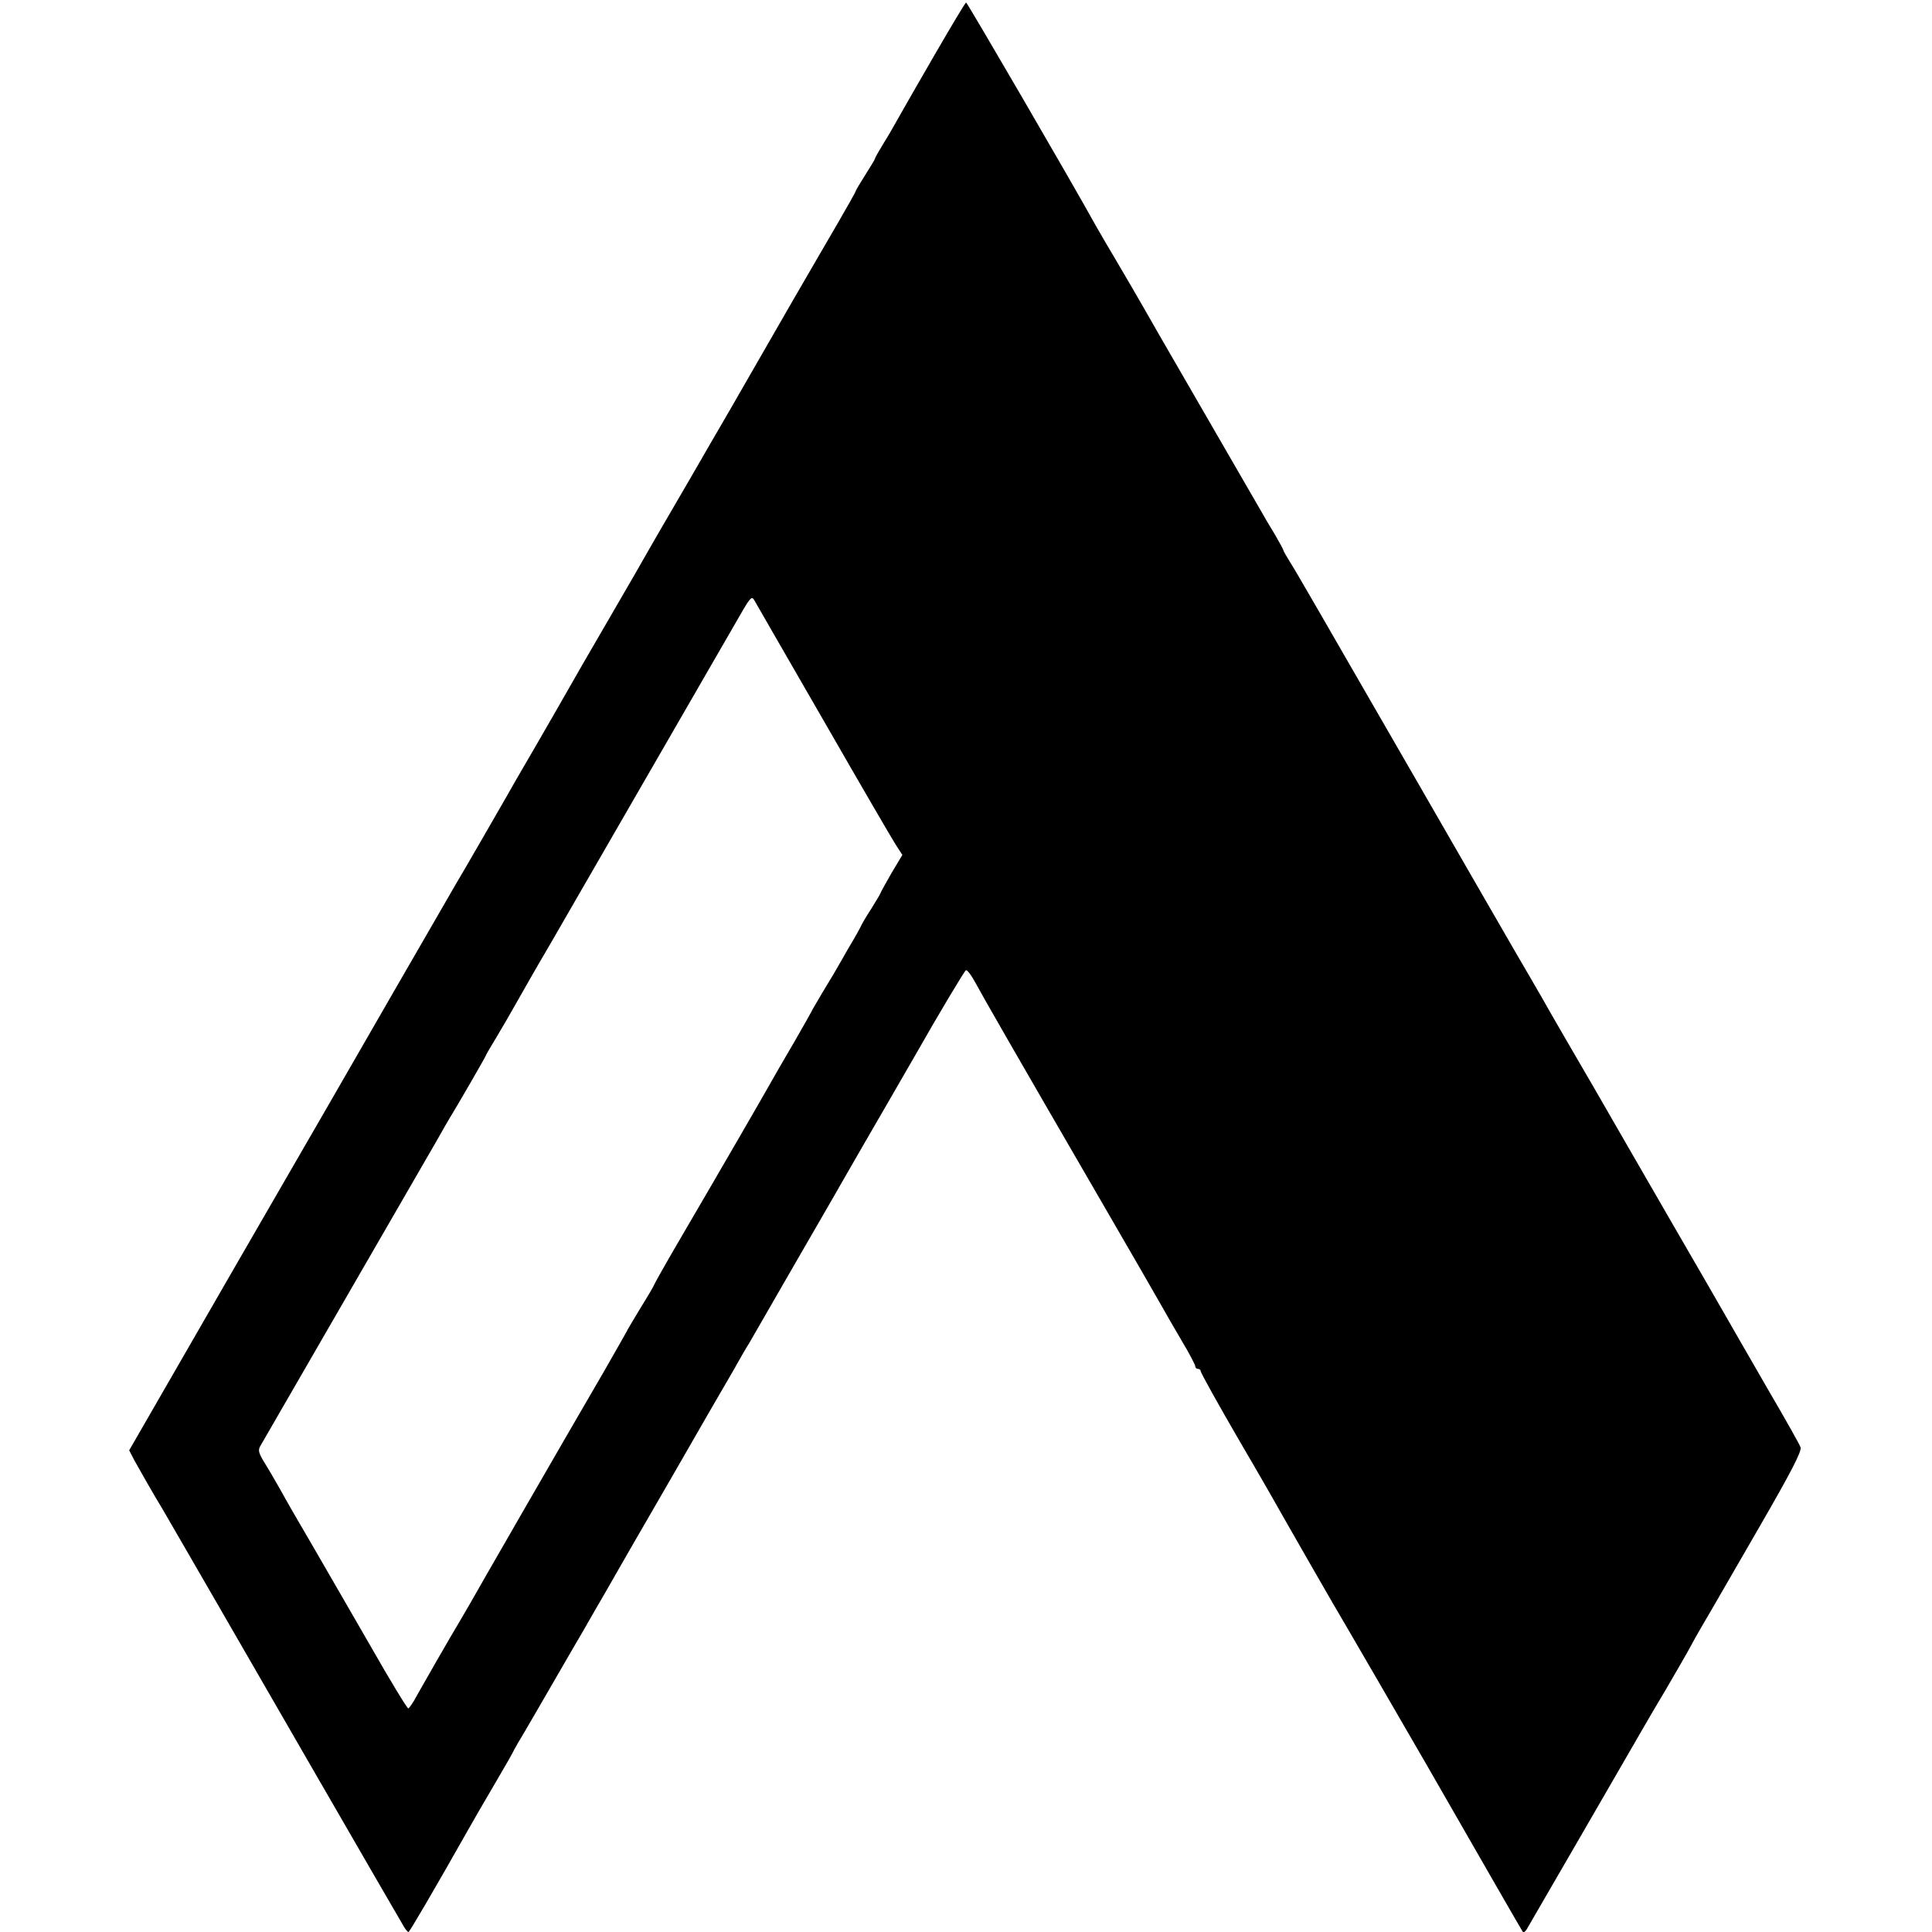
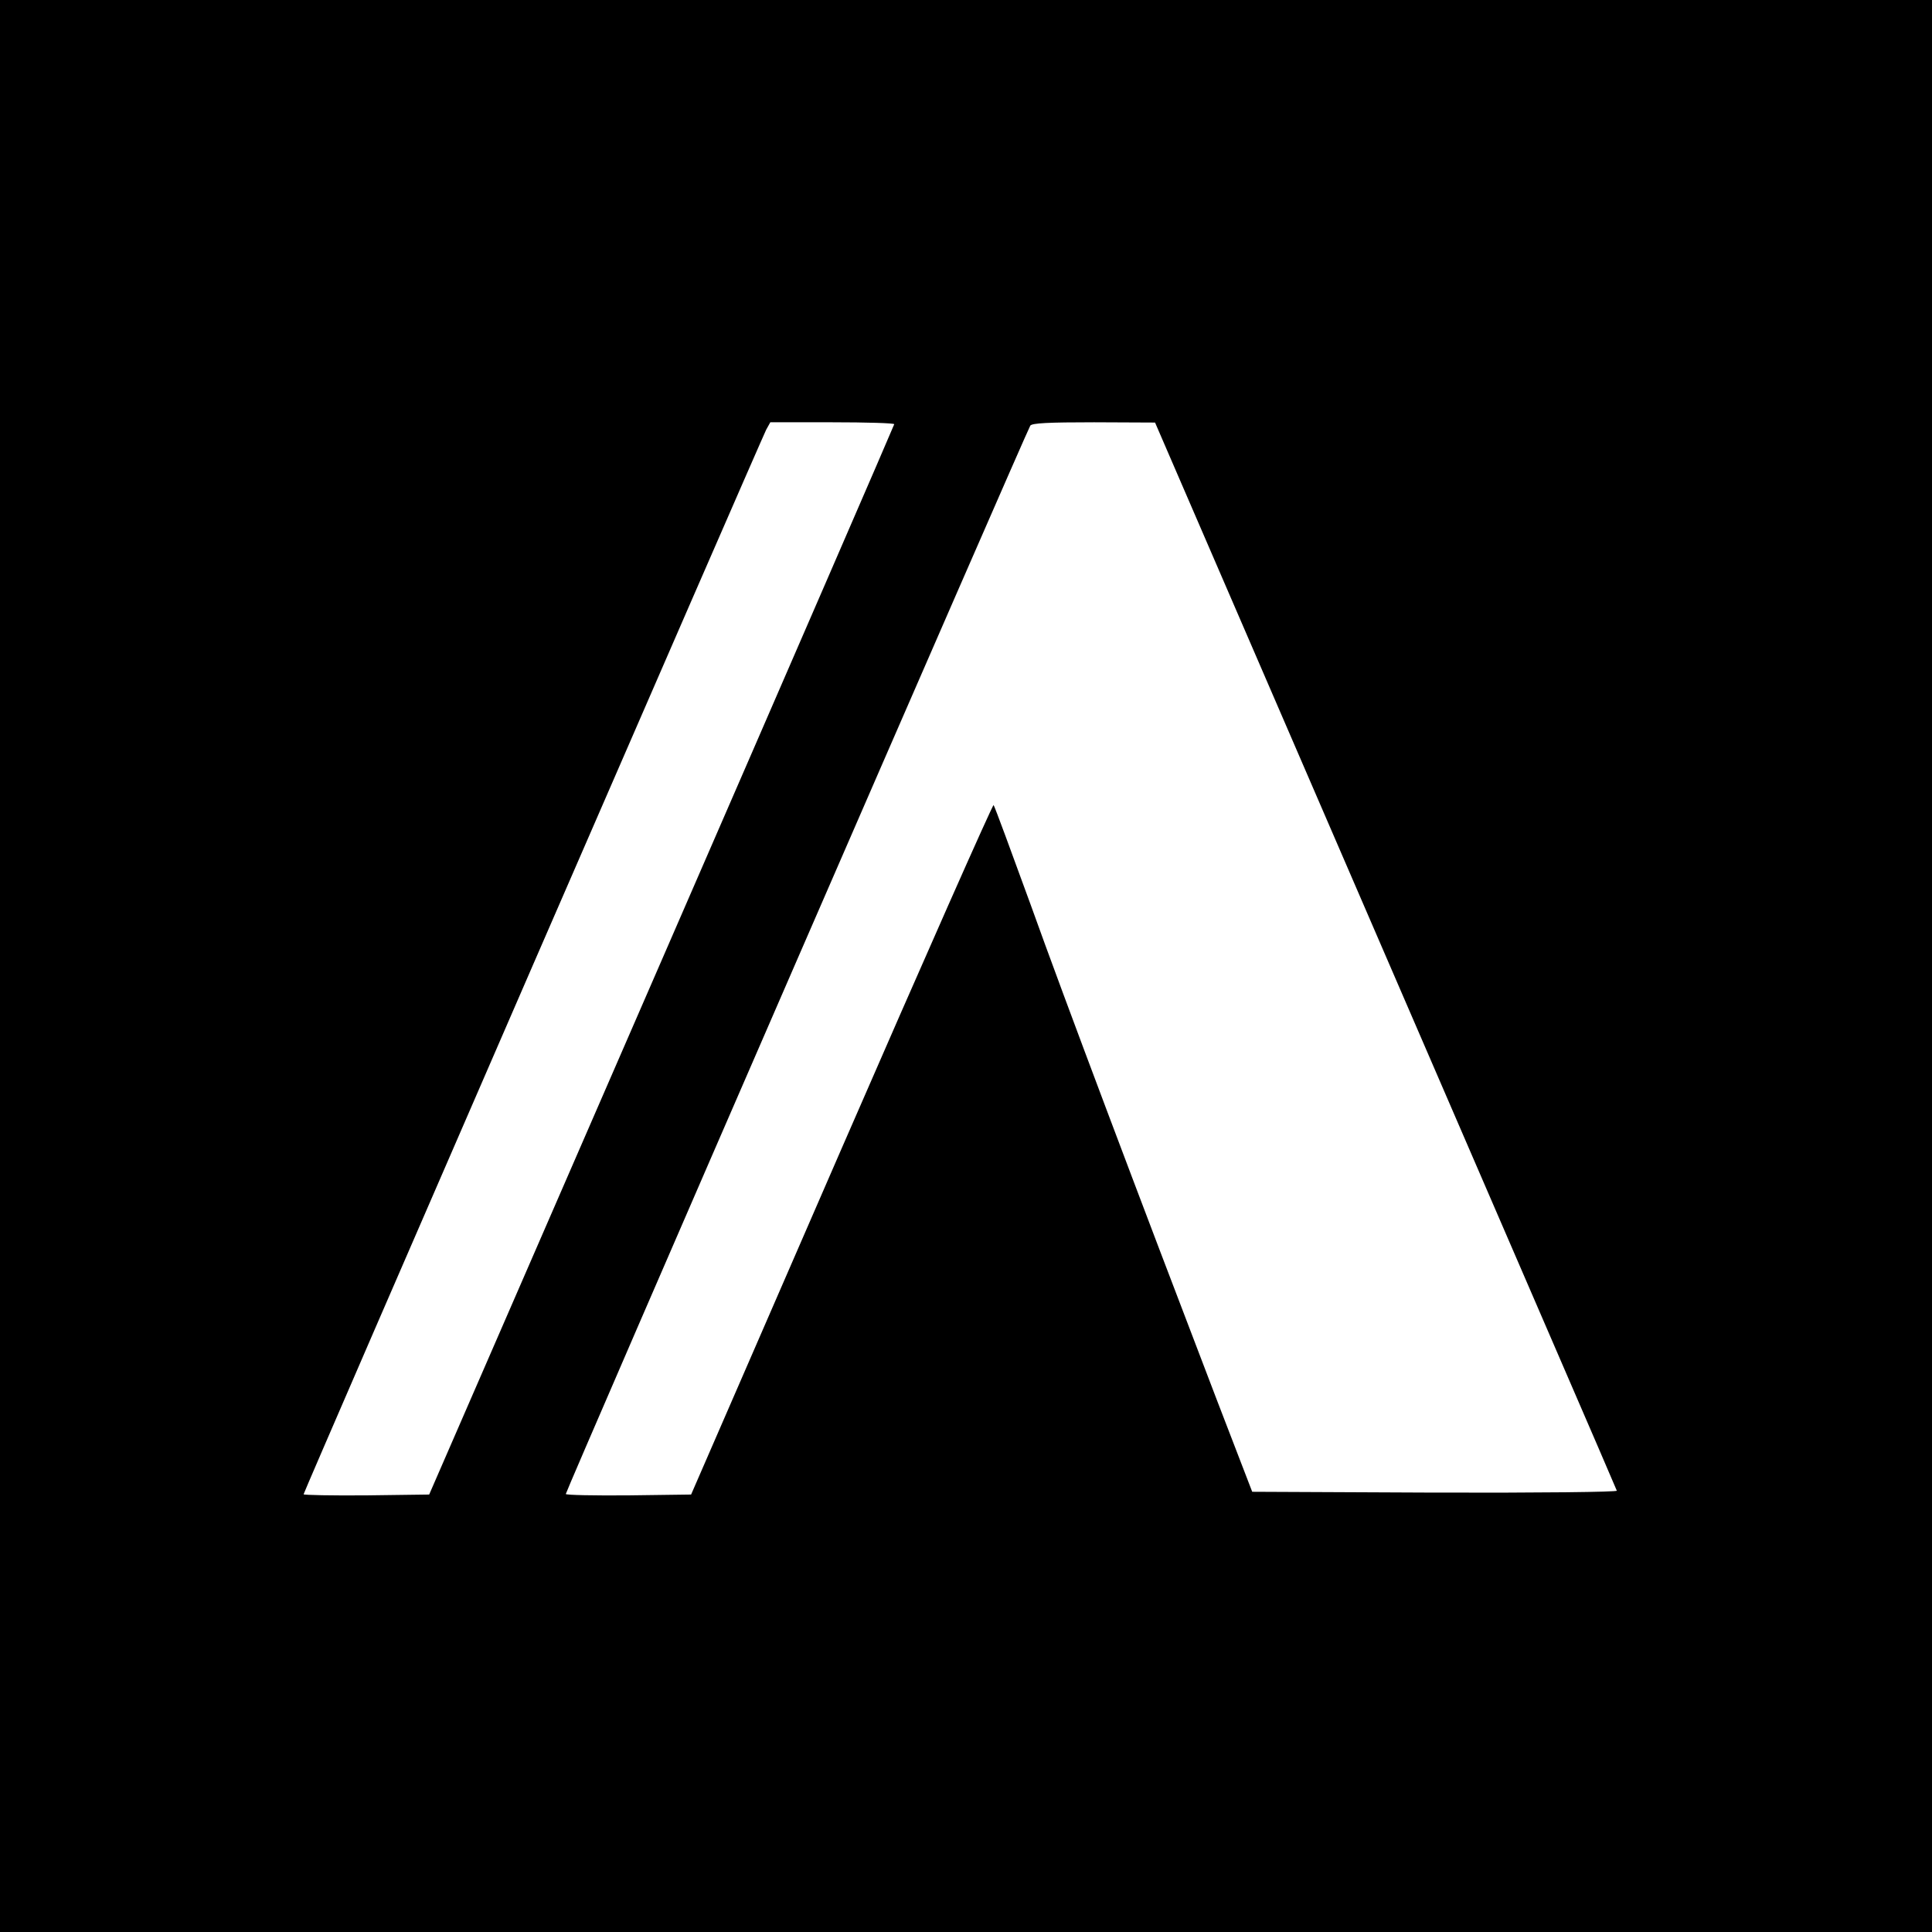
- <svg xmlns="http://www.w3.org/2000/svg" version="1.0" width="16pt" height="16pt" viewBox="0 0 16 16" preserveAspectRatio="xMidYMid meet">
-   <g transform="translate(0,16) scale(0.002286,-0.002286)" fill="#000000" stroke="none">
-     <path d="M3385 6799 c-60 -104 -120 -208 -132 -230 -12 -22 -35 -62 -52 -89 -17 -28 -31 -52 -31 -55 0 -3 -16 -29 -35 -59 -19 -30 -35 -57 -35 -59 0 -3 -30 -56 -66 -118 -37 -63 -109 -188 -162 -279 -84 -146 -114 -198 -191 -332 -10 -18 -42 -73 -71 -123 -29 -49 -63 -109 -77 -133 -13 -23 -54 -93 -90 -155 -36 -62 -77 -132 -91 -157 -14 -25 -81 -142 -150 -260 -69 -118 -136 -235 -150 -260 -14 -25 -66 -115 -115 -200 -50 -85 -95 -164 -101 -175 -12 -21 -158 -275 -190 -328 -10 -18 -104 -180 -209 -362 -104 -181 -365 -634 -580 -1005 l-389 -675 18 -35 c16 -29 71 -126 104 -180 9 -16 159 -274 199 -344 73 -127 666 -1154 675 -1168 6 -10 13 -18 16 -18 4 1 87 142 221 379 14 25 55 96 91 157 36 61 68 117 71 125 4 8 20 35 35 60 15 25 65 112 112 193 47 81 93 161 104 179 10 18 44 77 76 132 31 55 140 244 242 420 101 176 202 351 224 388 21 38 47 83 58 100 25 44 279 484 304 527 11 19 61 107 112 195 84 145 135 233 189 327 80 141 174 298 180 302 4 3 19 -16 33 -42 28 -52 138 -244 450 -782 113 -195 216 -373 228 -395 12 -22 44 -77 71 -123 27 -45 49 -87 49 -92 0 -6 5 -10 10 -10 6 0 10 -4 10 -9 0 -5 63 -119 141 -253 78 -133 151 -261 163 -283 29 -51 163 -285 175 -305 10 -16 299 -514 342 -589 203 -354 343 -597 346 -601 3 -3 9 2 14 10 14 24 389 671 415 717 13 23 54 93 91 155 36 62 75 129 85 148 10 19 29 53 42 75 13 22 30 51 38 65 8 14 85 147 171 296 115 199 155 276 150 290 -4 11 -54 100 -112 199 -57 99 -112 194 -121 210 -10 17 -61 107 -115 200 -54 94 -173 298 -263 455 -90 157 -196 340 -236 408 -39 67 -79 137 -89 155 -10 18 -54 93 -97 167 -43 74 -187 324 -320 555 -414 718 -472 819 -496 857 -13 21 -24 40 -24 42 0 3 -14 29 -31 58 -18 29 -40 67 -49 83 -31 54 -234 405 -370 640 -72 127 -147 255 -165 285 -18 30 -46 78 -62 106 -90 163 -469 814 -473 814 -3 0 -54 -86 -115 -191z m-402 -2409 c131 -228 249 -431 262 -451 l24 -37 -40 -67 c-21 -37 -39 -69 -39 -71 0 -2 -15 -27 -33 -56 -19 -29 -37 -60 -40 -68 -4 -8 -15 -28 -25 -45 -10 -16 -30 -51 -44 -76 -14 -25 -44 -76 -67 -113 -22 -38 -41 -69 -41 -71 0 -1 -29 -52 -64 -113 -36 -61 -76 -131 -89 -154 -25 -45 -193 -335 -334 -576 -46 -79 -83 -145 -83 -147 0 -2 -22 -40 -50 -85 -27 -45 -50 -83 -50 -85 0 -1 -38 -67 -83 -146 -144 -247 -470 -813 -484 -839 -8 -14 -22 -38 -32 -55 -42 -70 -136 -234 -160 -277 -14 -27 -29 -48 -32 -48 -4 0 -65 100 -135 223 -70 122 -166 287 -212 367 -47 80 -99 170 -115 200 -17 30 -43 75 -58 99 -24 39 -25 47 -14 65 11 19 542 938 639 1106 20 36 41 72 46 80 23 37 130 222 130 225 0 2 18 33 40 69 22 37 53 90 69 119 16 28 70 124 122 212 94 163 174 301 479 830 95 165 191 331 213 369 35 61 41 67 50 50 6 -10 118 -206 250 -434z" />
+ <svg xmlns="http://www.w3.org/2000/svg" version="1.0" width="700pt" height="700pt" viewBox="0 0 700 700" preserveAspectRatio="xMidYMid meet">
+   <g transform="translate(0,700) scale(0.1,-0.1)" fill="#000000" stroke="none">
+     <path d="M0 3500 l0 -3500 3500 0 3500 0 0 3500 0 3500 -3500 0 -3500 0 0 -3500z m3240 1963 c-1 -5 -380 -879 -843 -1943 l-842 -1935 -228 -3 c-125 -1 -227 1 -227 4 0 8 1655 3815 1676 3857 l15 27 224 0 c124 0 225 -3 225 -7z m1780 -1925 c459 -1062 837 -1934 838 -1939 2 -5 -278 -8 -659 -7 l-662 3 -129 335 c-280 731 -552 1452 -673 1790 -71 195 -131 358 -135 363 -3 4 -251 -556 -551 -1245 l-545 -1253 -227 -3 c-125 -1 -227 1 -227 5 0 11 1672 3856 1683 3871 7 9 65 12 231 12 l221 -1 835 -1931z" />
  </g>
</svg>
